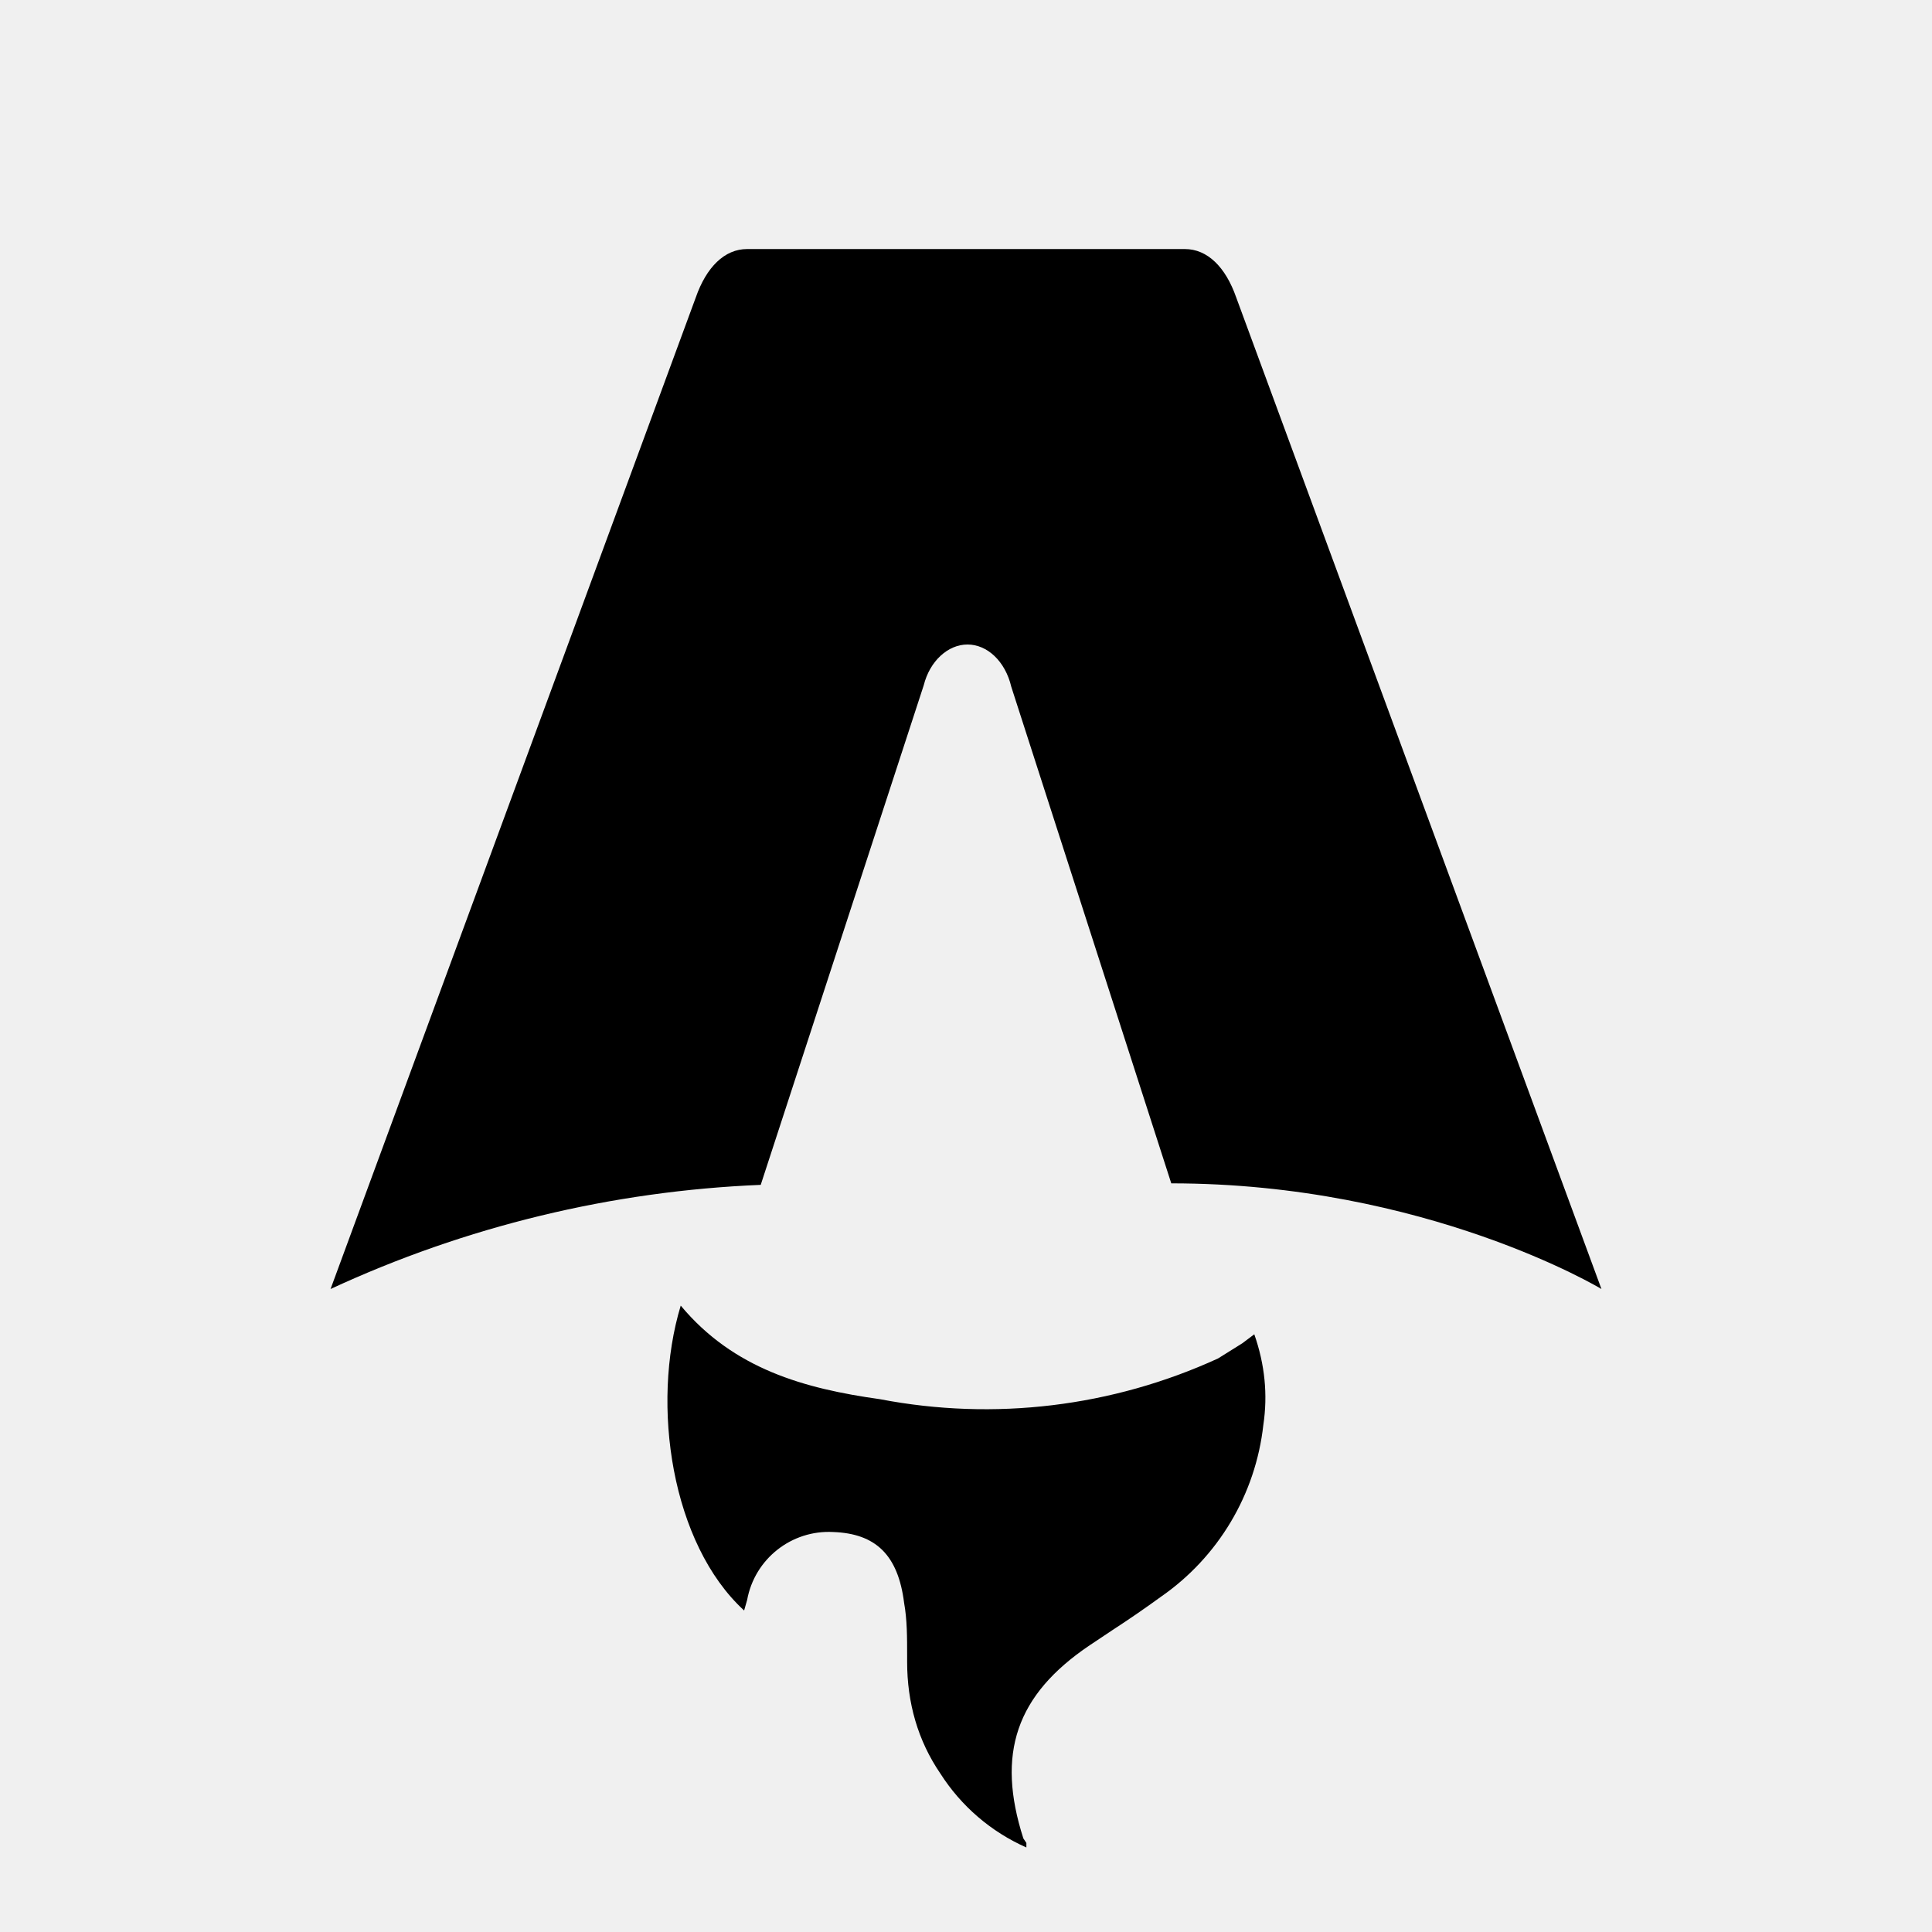
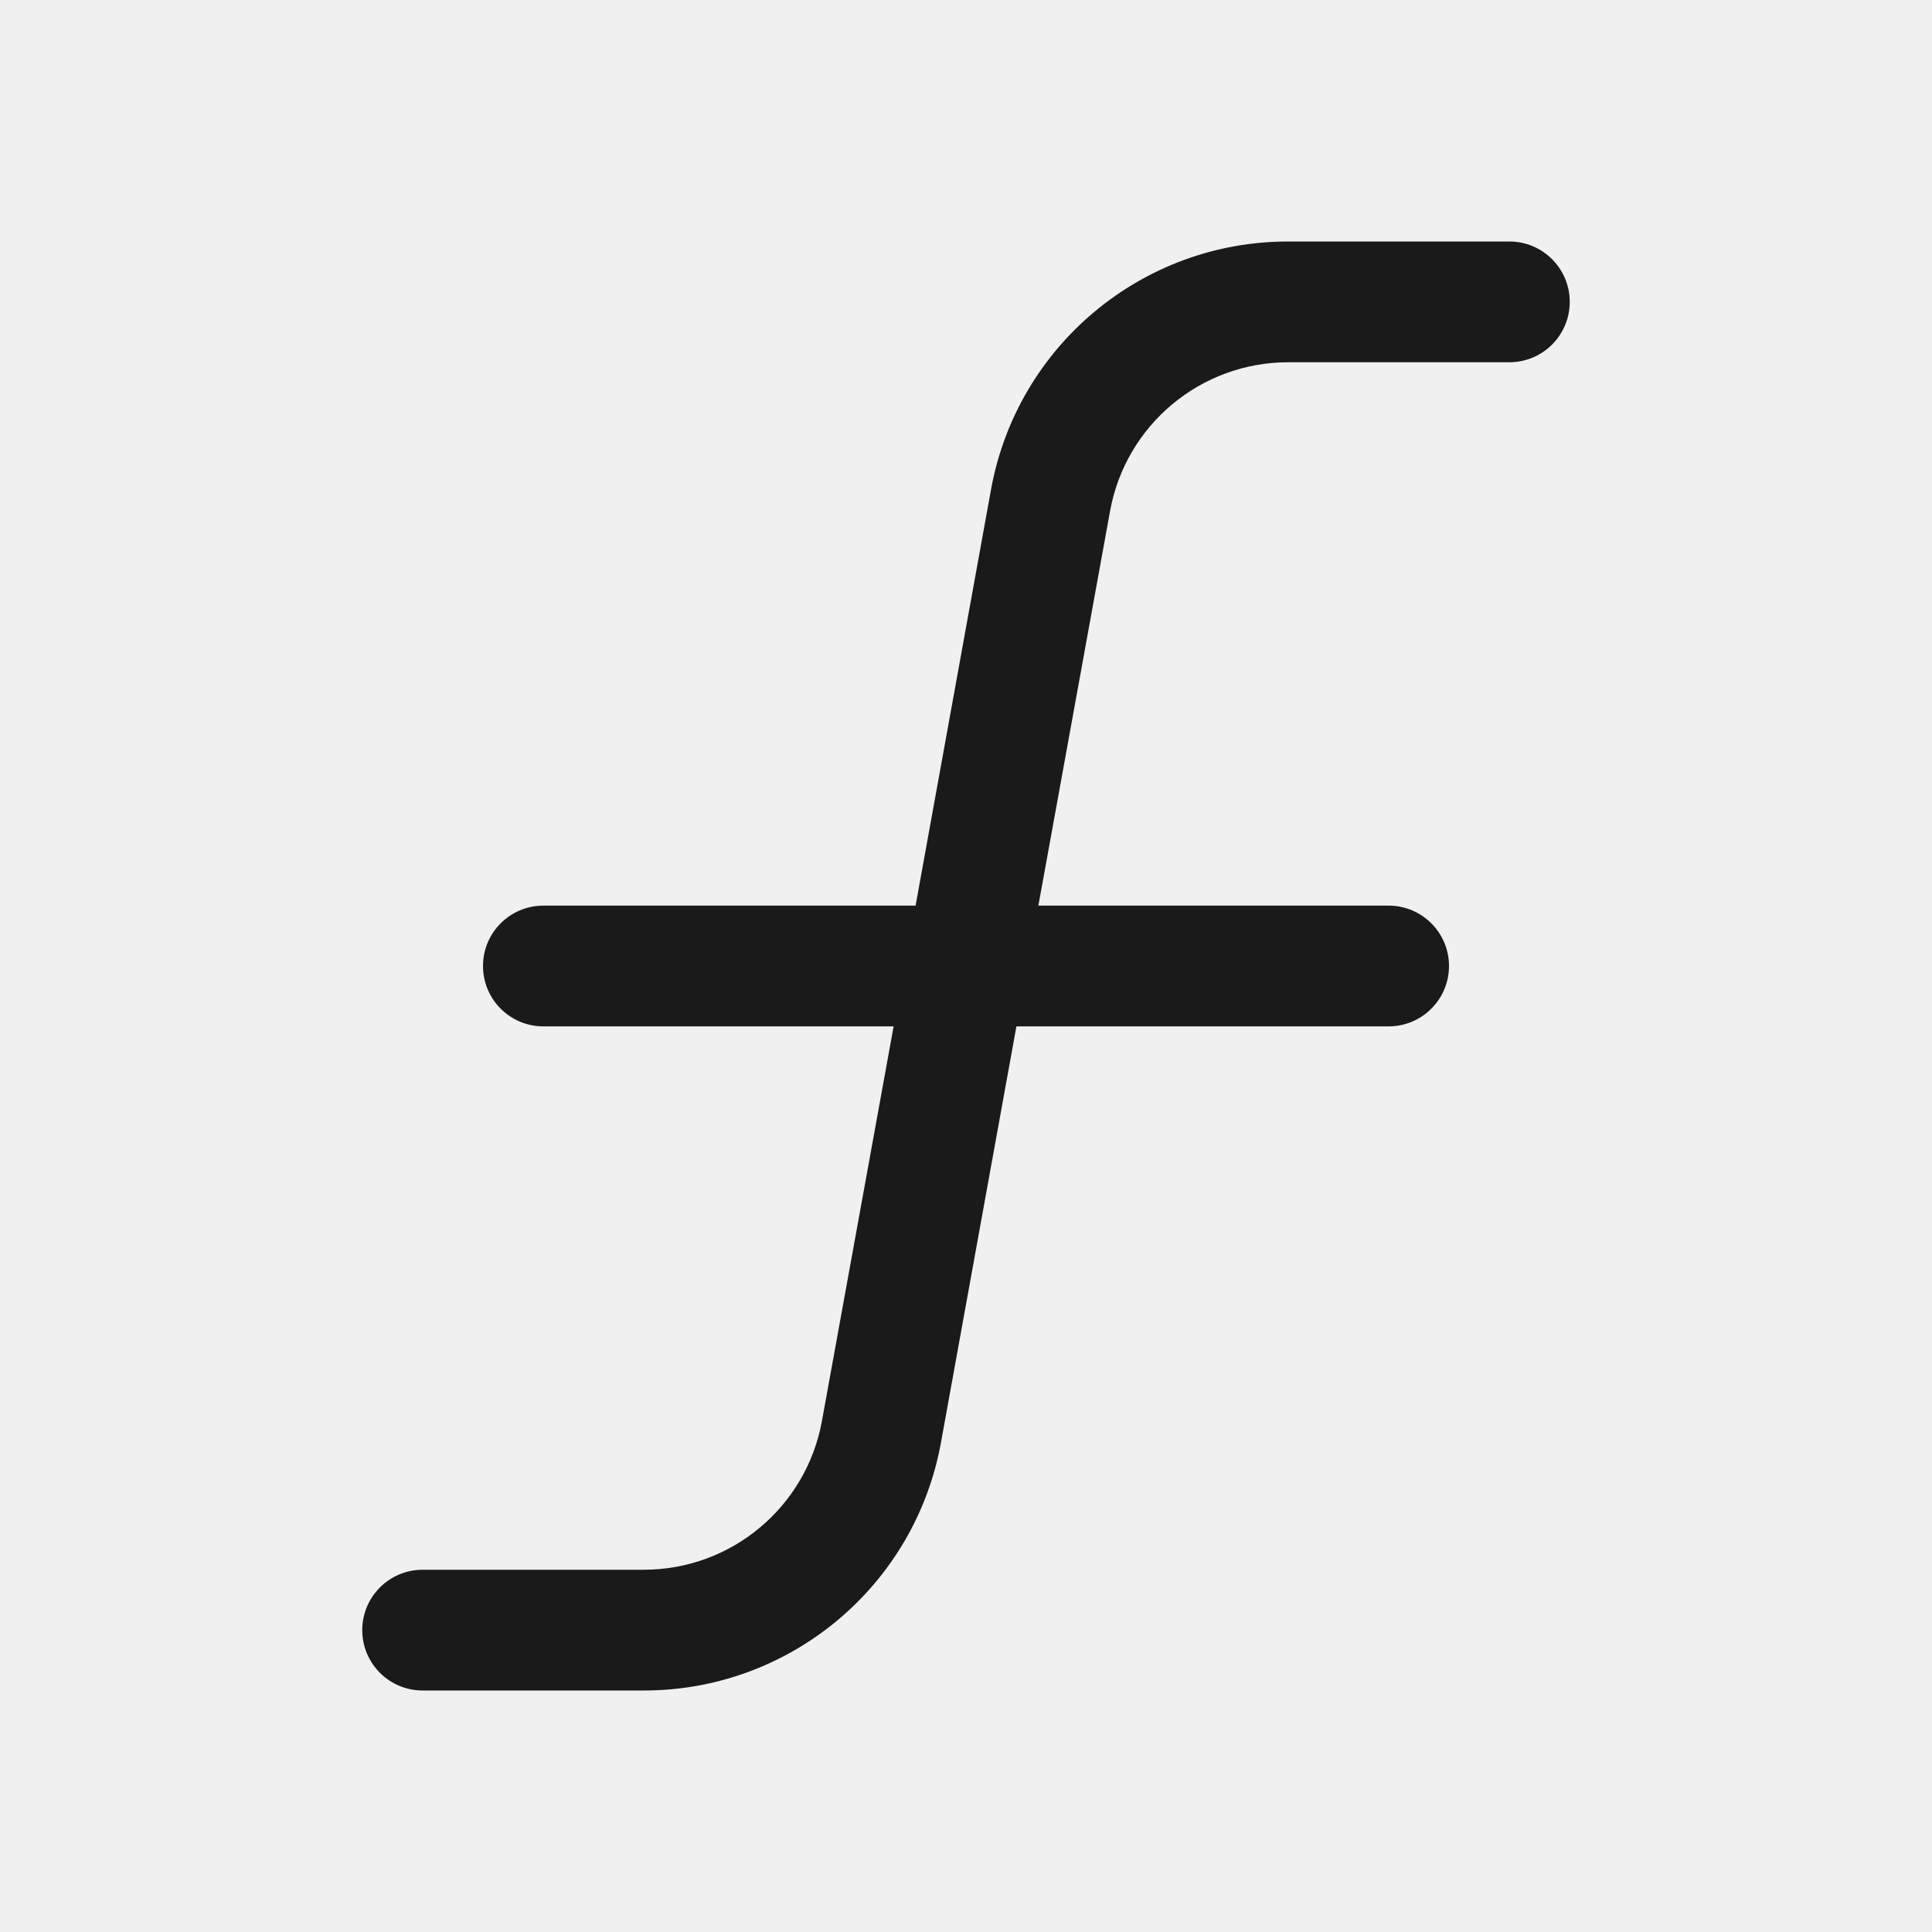
- <svg xmlns="http://www.w3.org/2000/svg" fill="none" viewBox="0 0 128 128">
-   <path d="M50.4 78.5a75.1 75.1 0 0 0-28.5 6.9l24.2-65.7c.7-2 1.9-3.2 3.4-3.2h29c1.5 0 2.7 1.2 3.4 3.2l24.2 65.7s-11.6-7-28.5-7L67 45.5c-.4-1.7-1.6-2.8-2.9-2.8-1.3 0-2.5 1.1-2.9 2.7L50.4 78.5Zm-1.1 28.2Zm-4.2-20.2c-2 6.6-.6 15.8 4.2 20.2a17.5 17.5 0 0 1 .2-.7 5.5 5.5 0 0 1 5.7-4.5c2.8.1 4.3 1.5 4.7 4.7.2 1.1.2 2.3.2 3.5v.4c0 2.7.7 5.2 2.2 7.4a13 13 0 0 0 5.7 4.9v-.3l-.2-.3c-1.8-5.6-.5-9.5 4.4-12.8l1.5-1a73 73 0 0 0 3.2-2.2 16 16 0 0 0 6.8-11.4c.3-2 .1-4-.6-6l-.8.6-1.6 1a37 37 0 0 1-22.4 2.7c-5-.7-9.7-2-13.2-6.2Z" />
+ <svg xmlns="http://www.w3.org/2000/svg" width="32" height="32" viewBox="0 0 256 256">
  <style>
-         path { fill: #000; }
-         @media (prefers-color-scheme: dark) {
-             path { fill: #FFF; }
-         }
-     </style>
+       path {
+          fill: #1a1a1a;
+       }
+ 
+       @media (prefers-color-scheme: dark) {
+          path {
+             fill: #FFFFFF;
+          }
+       }
+    </style>
+   <path d="M208,40a8,8,0,0,1-8,8H170.71a24,24,0,0,0-23.62,19.71L137.59,120H184a8,8,0,0,1,0,16H134.68l-10,55.16A40,40,0,0,1,85.29,224H56a8,8,0,0,1,0-16H85.29a24,24,0,0,0,23.62-19.71l9.5-52.29H72a8,8,0,0,1,0-16h49.32l10-55.16A40,40,0,0,1,170.71,32H200A8,8,0,0,1,208,40Z">
+    </path>
</svg>
